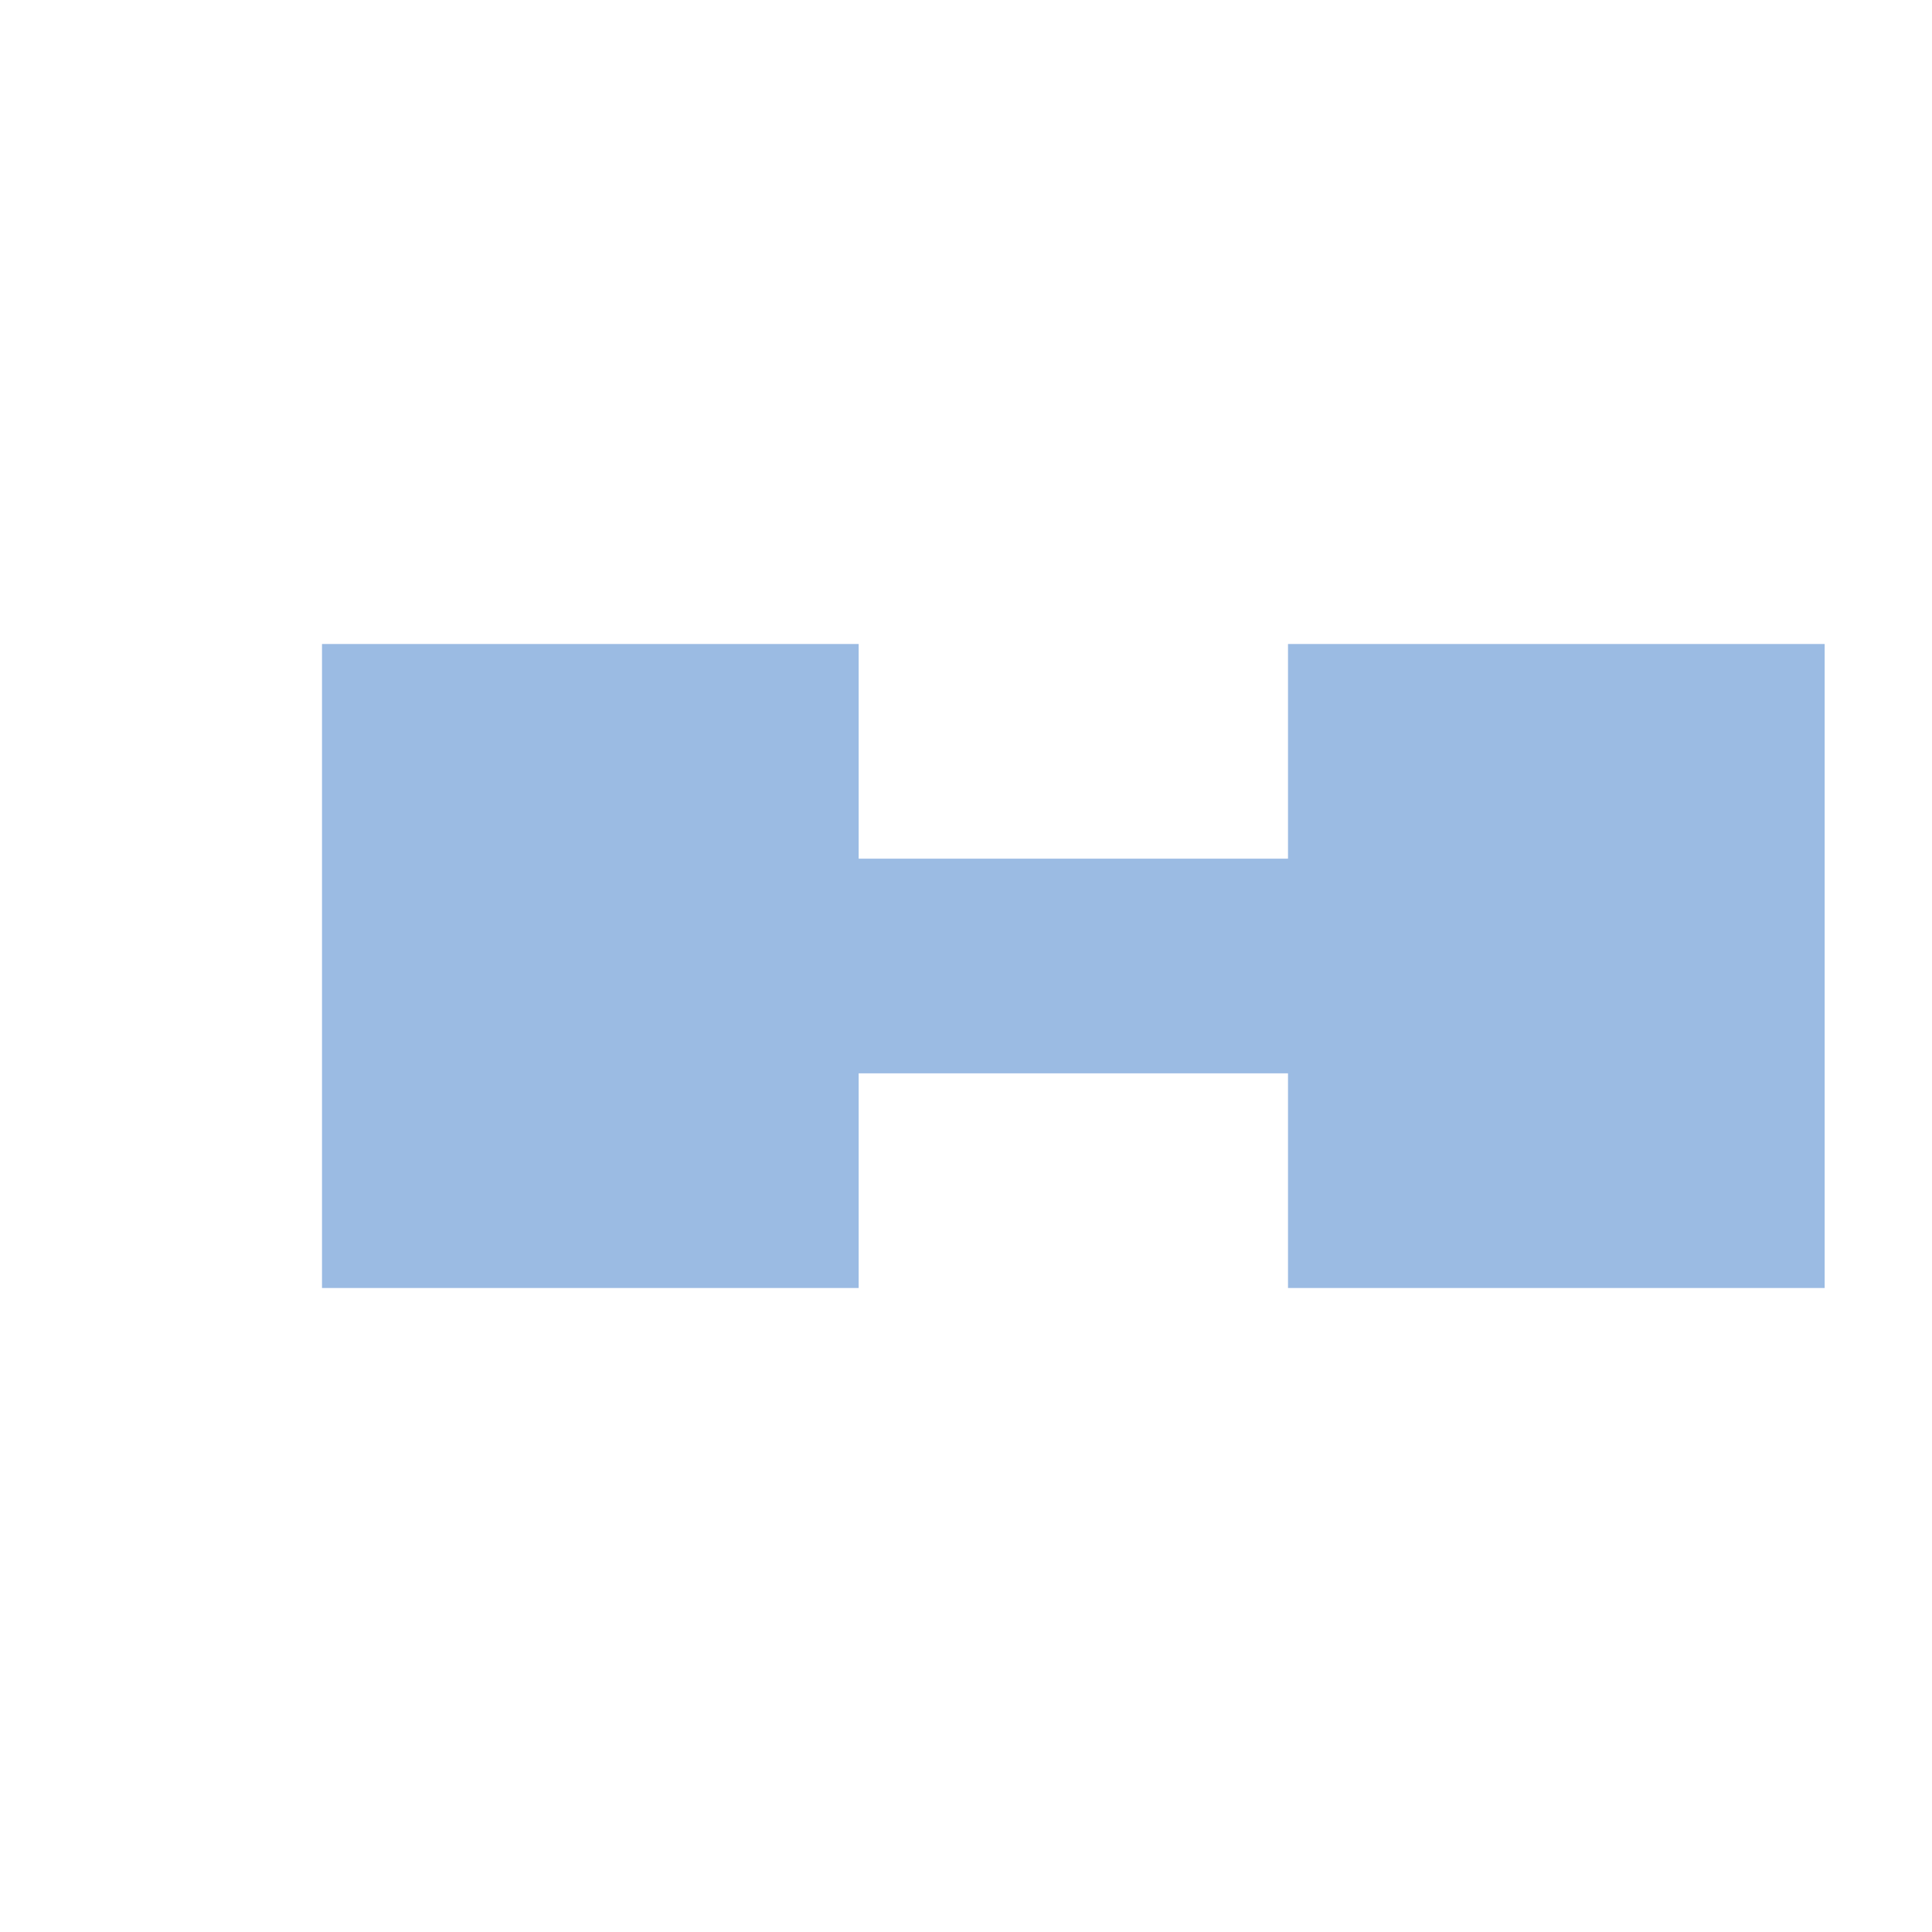
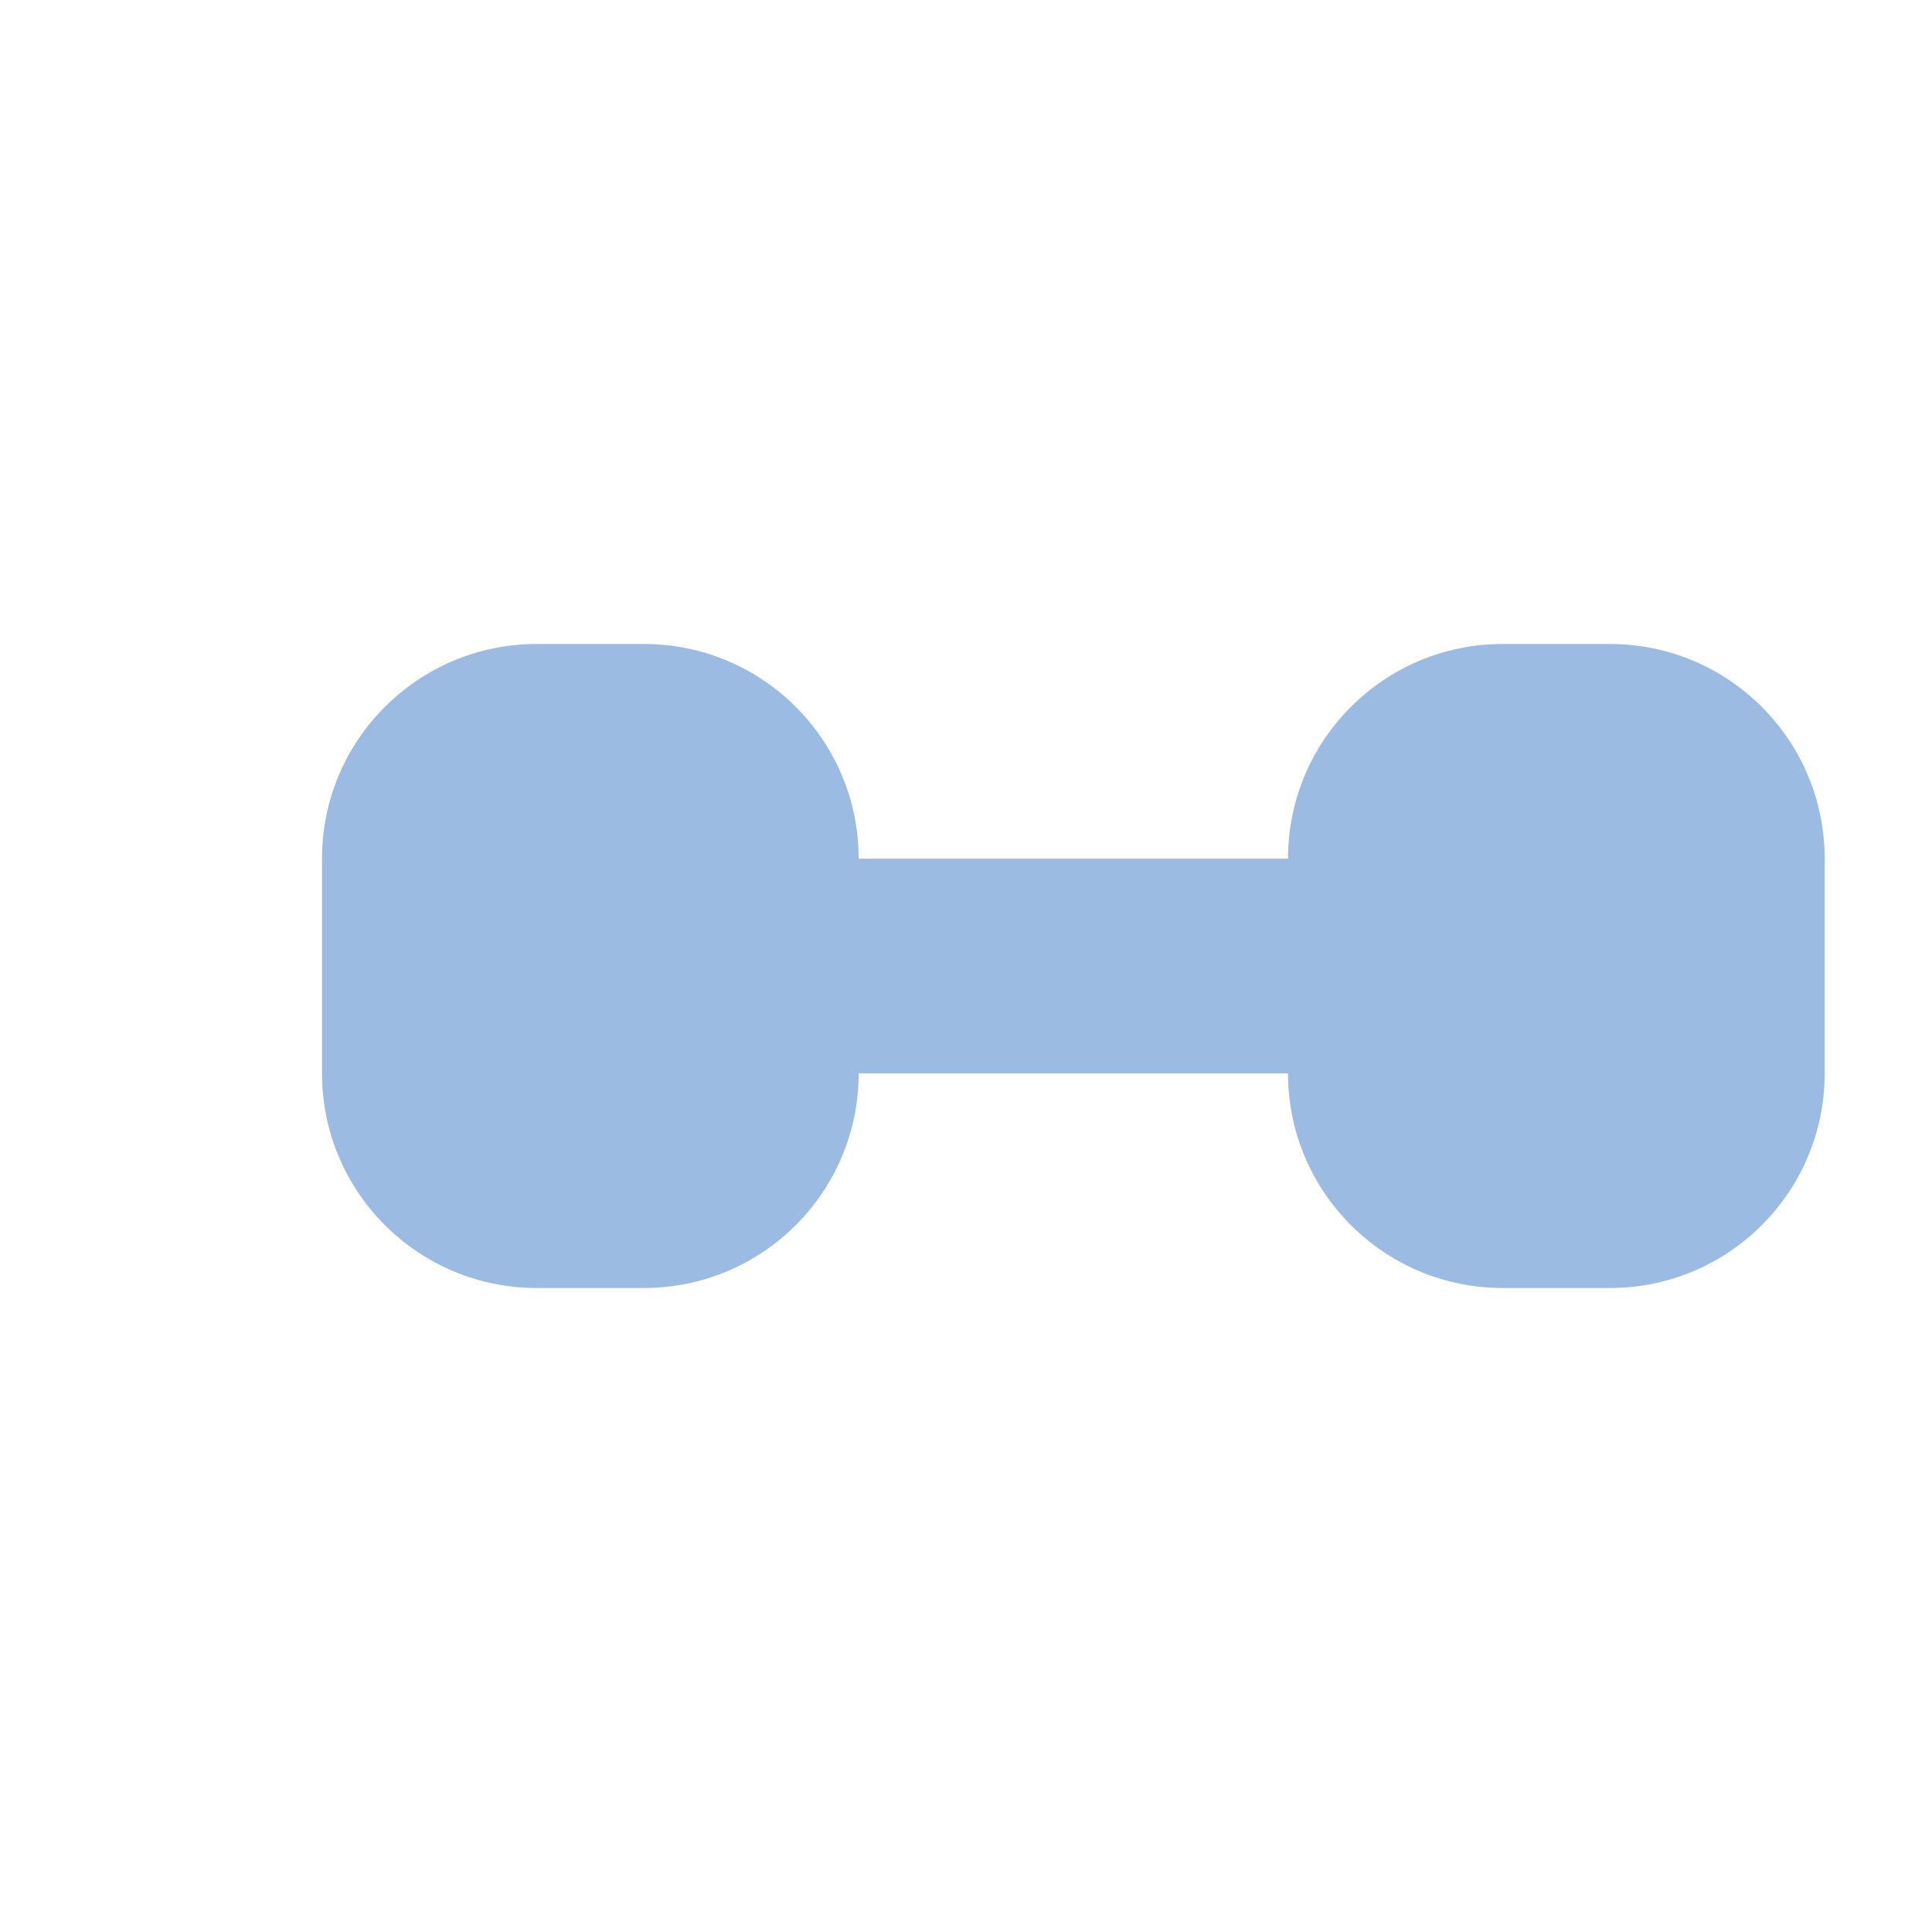
<svg xmlns="http://www.w3.org/2000/svg" width="18" height="18" style="color:#9BBBE3;">
  <g class="entityIcon">
    <line x1="4" y1="9" x2="14" y2="9" style="stroke:currentColor" stroke-width="2" />
-     <rect x="3" y="6" width="5" height="6" style="fill:currentColor" />
-     <rect x="12" y="6" width="5" height="6" style="fill:currentColor" />
+     <rect x="3" y="6" width="5" height="6" style="fill:currentColor" rx="2" ry="2" />
+     <rect x="12" y="6" width="5" height="6" style="fill:currentColor" rx="2" ry="2" />
  </g>
</svg>
